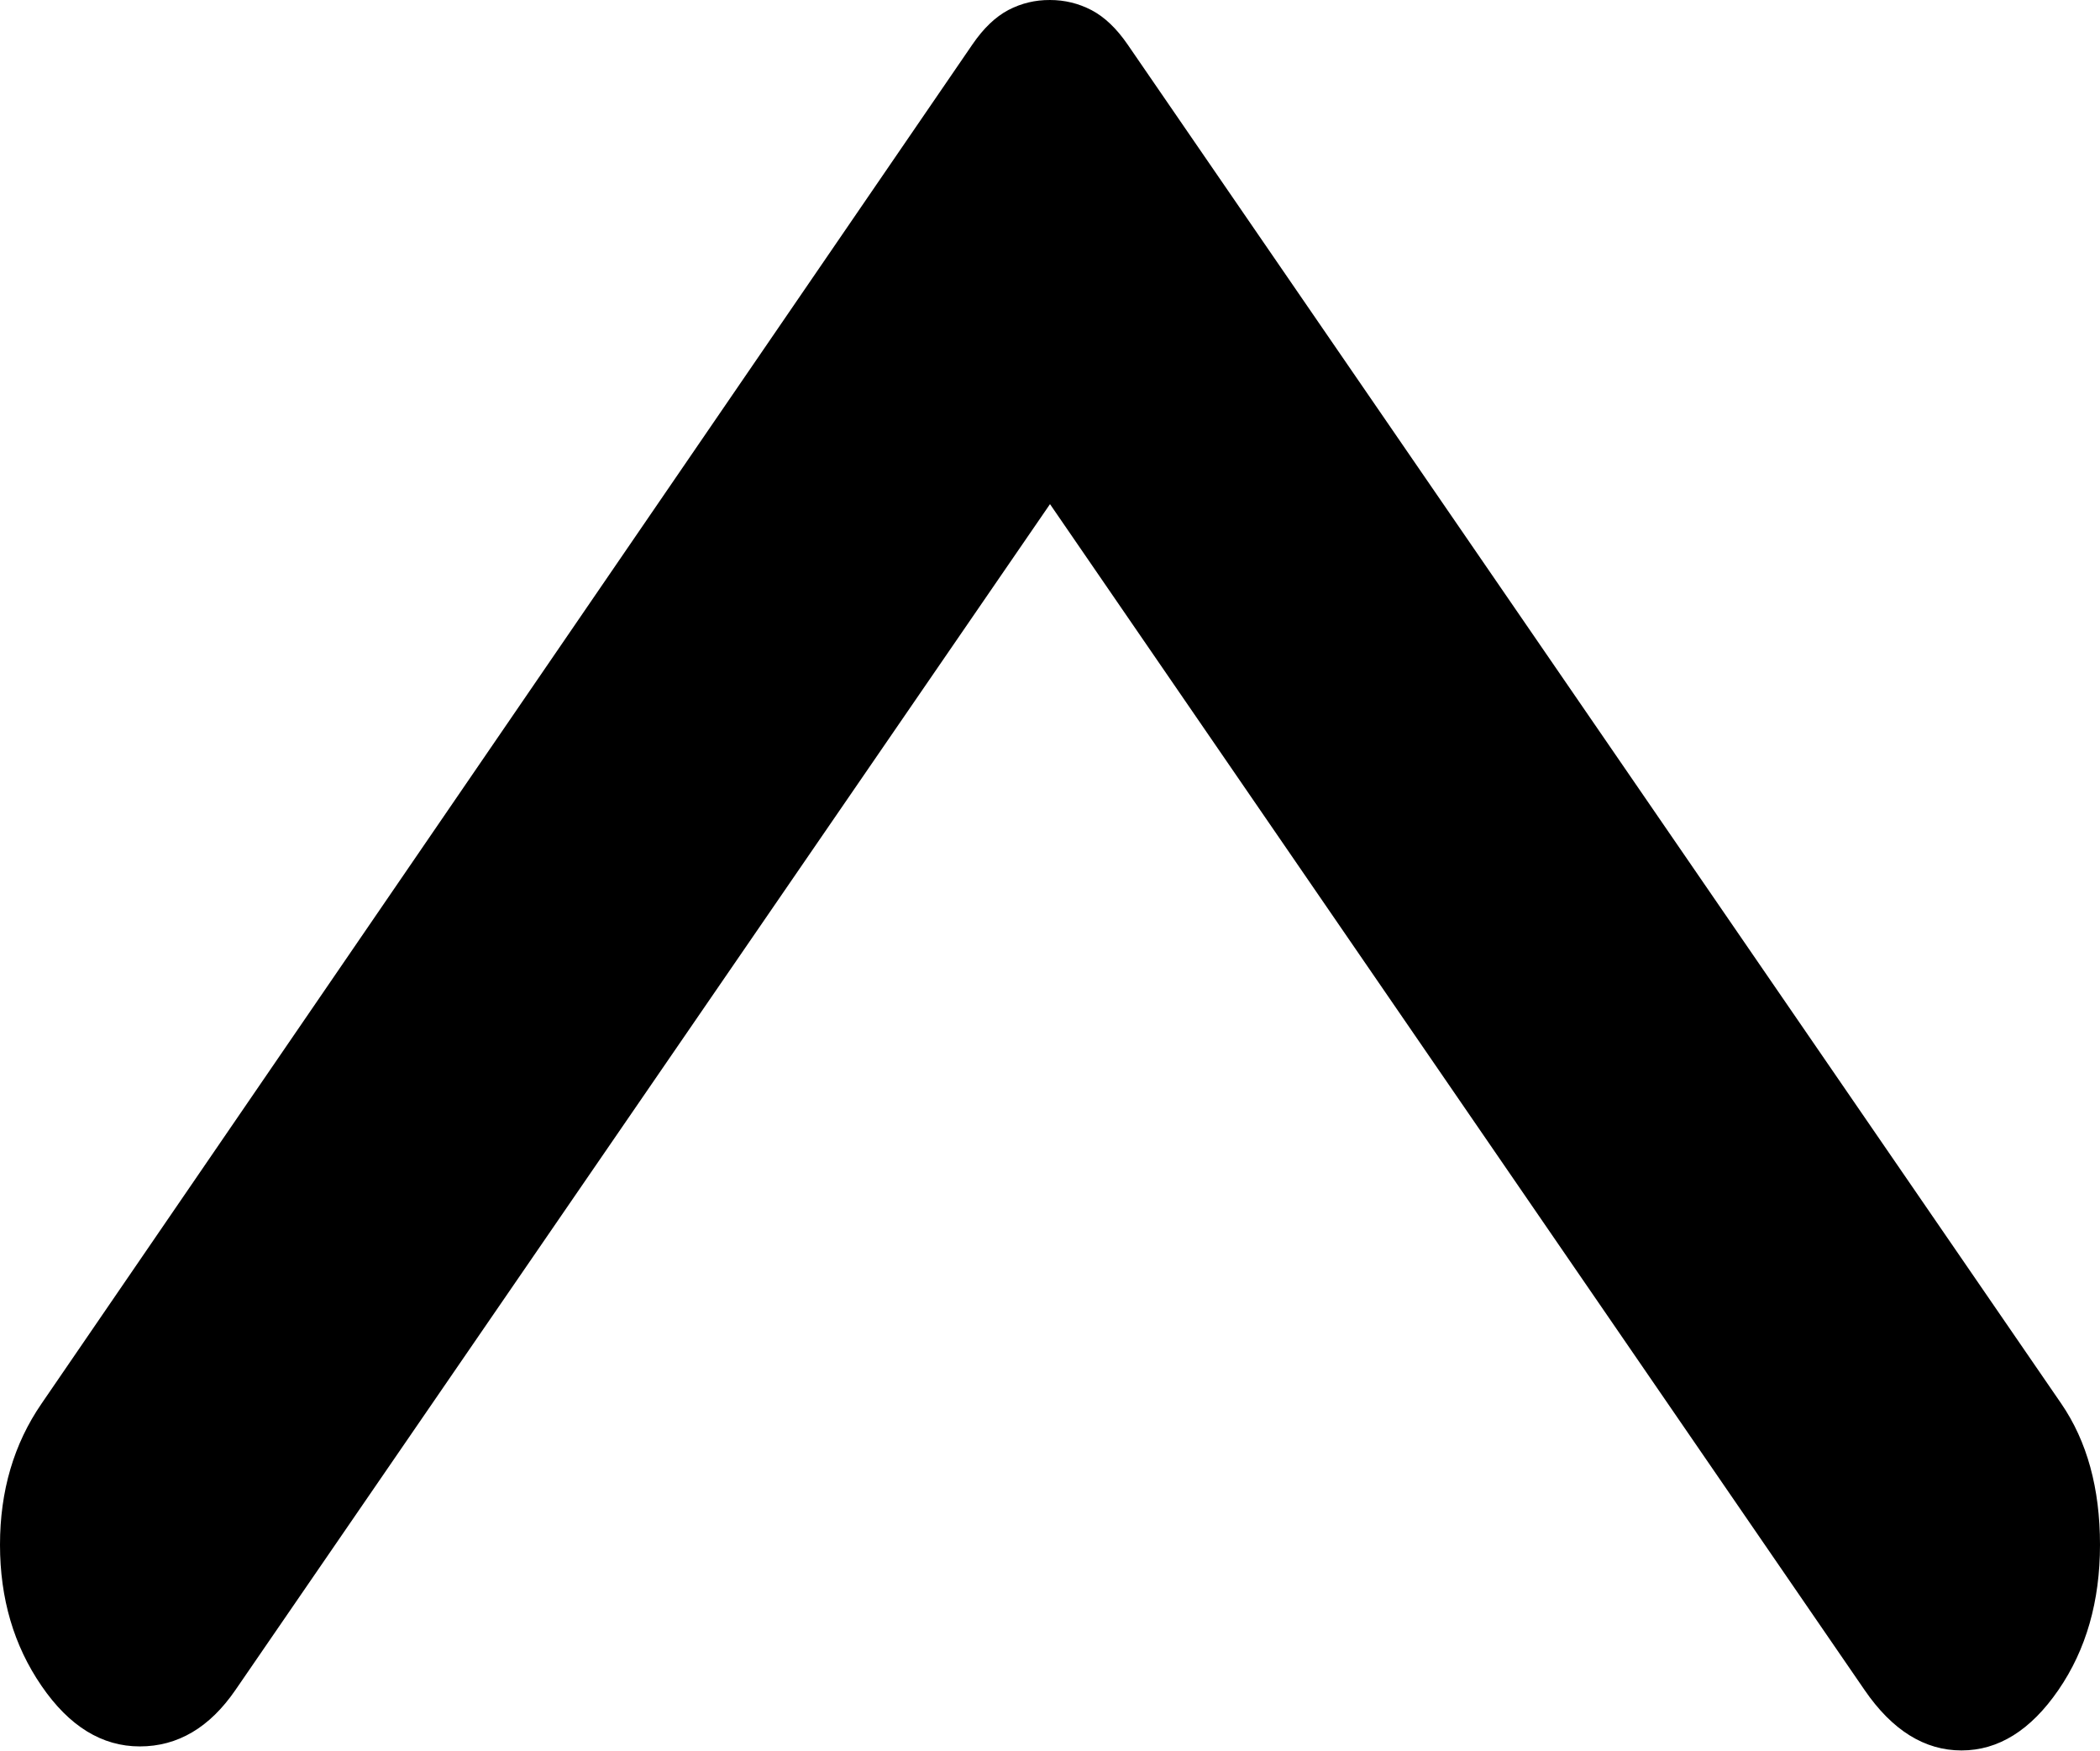
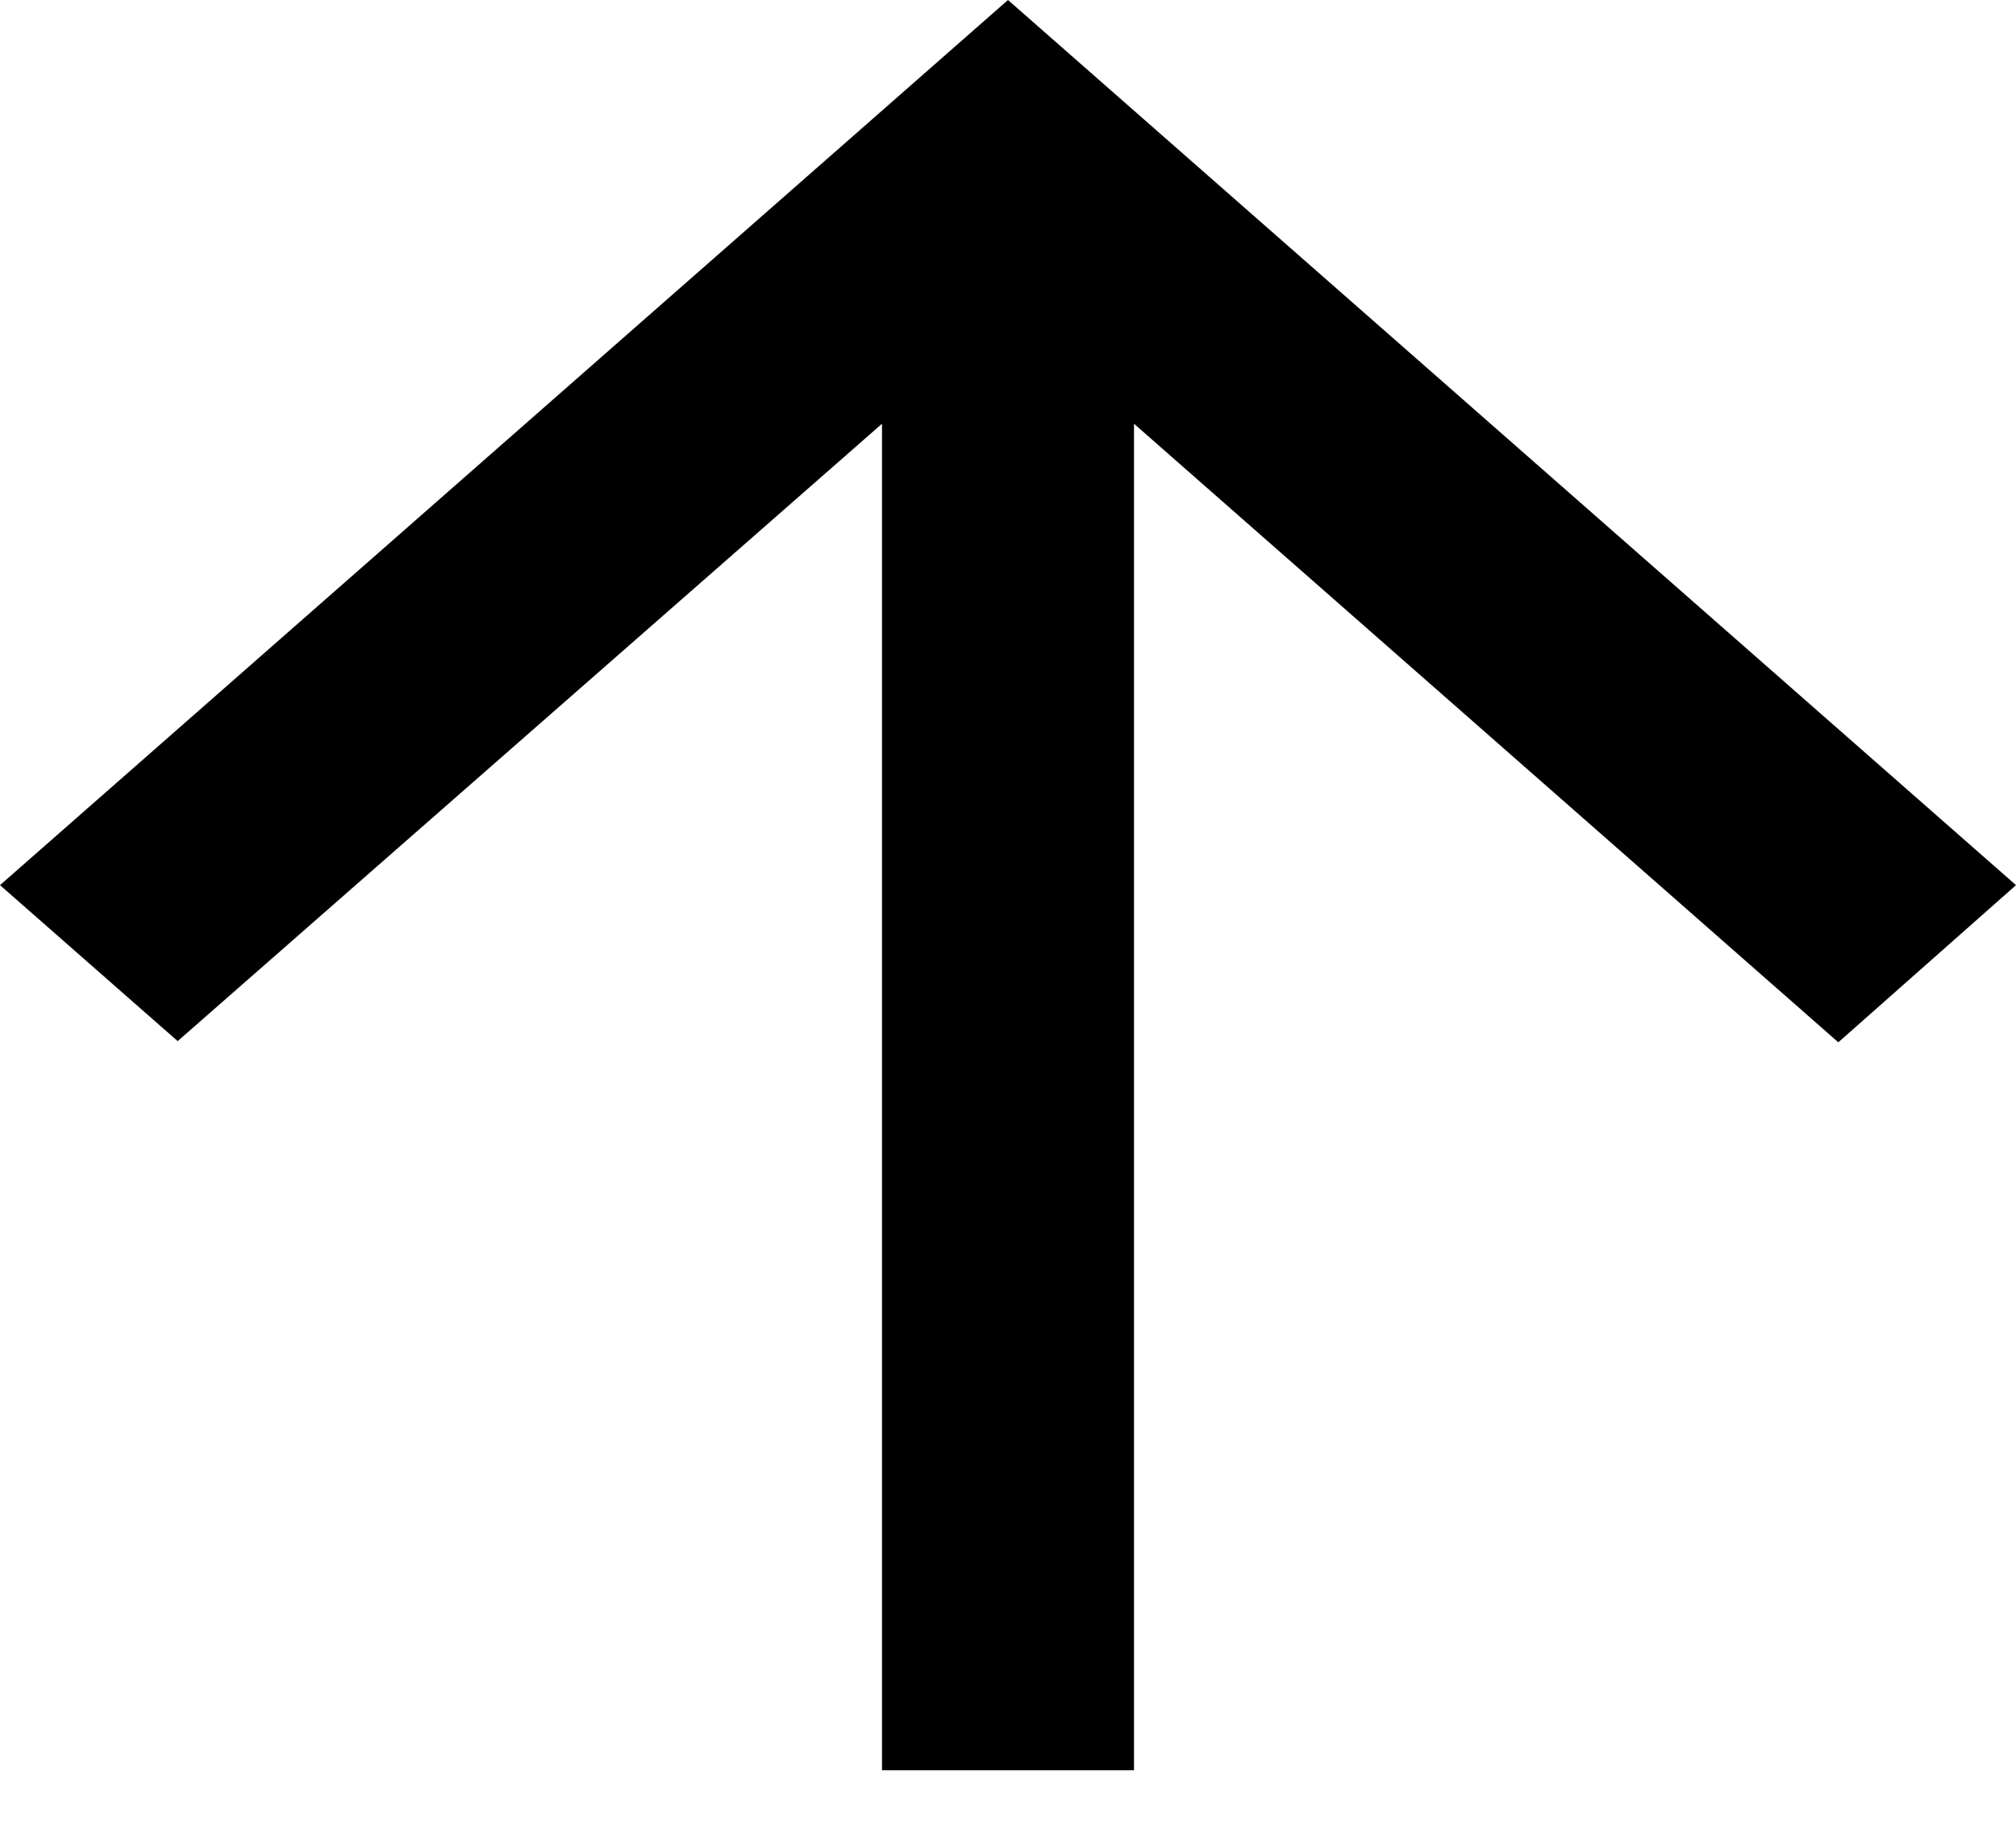
- <svg xmlns="http://www.w3.org/2000/svg" width="24" height="20" viewBox="0 0 24 20" fill="none">
-   <path d="M0.475 16.037L11.114 0.507C11.24 0.323 11.377 0.192 11.525 0.114C11.673 0.037 11.831 -0.001 12 2.88018e-05C12.169 2.88018e-05 12.327 0.039 12.475 0.116C12.623 0.194 12.76 0.324 12.886 0.507L23.557 16.037C23.852 16.467 24 17.005 24 17.65C24 18.295 23.842 18.848 23.525 19.309C23.208 19.77 22.839 20 22.417 20C21.995 20 21.625 19.77 21.309 19.309L12 5.76L2.691 19.309C2.396 19.739 2.031 19.954 1.598 19.954C1.165 19.954 0.791 19.724 0.475 19.263C0.158 18.802 3.09284e-07 18.264 3.09284e-07 17.65C3.09284e-07 17.035 0.158 16.498 0.475 16.037Z" fill="black" />
+ <svg xmlns="http://www.w3.org/2000/svg" width="22" height="20" viewBox="0 0 22 20" fill="none">
+   <path d="M12.375 19.318L12.375 4.624L20.061 11.374L22 9.659L11 0L0 9.659L1.939 11.361L9.625 4.624L9.625 19.318H12.375Z" fill="black" />
</svg>
